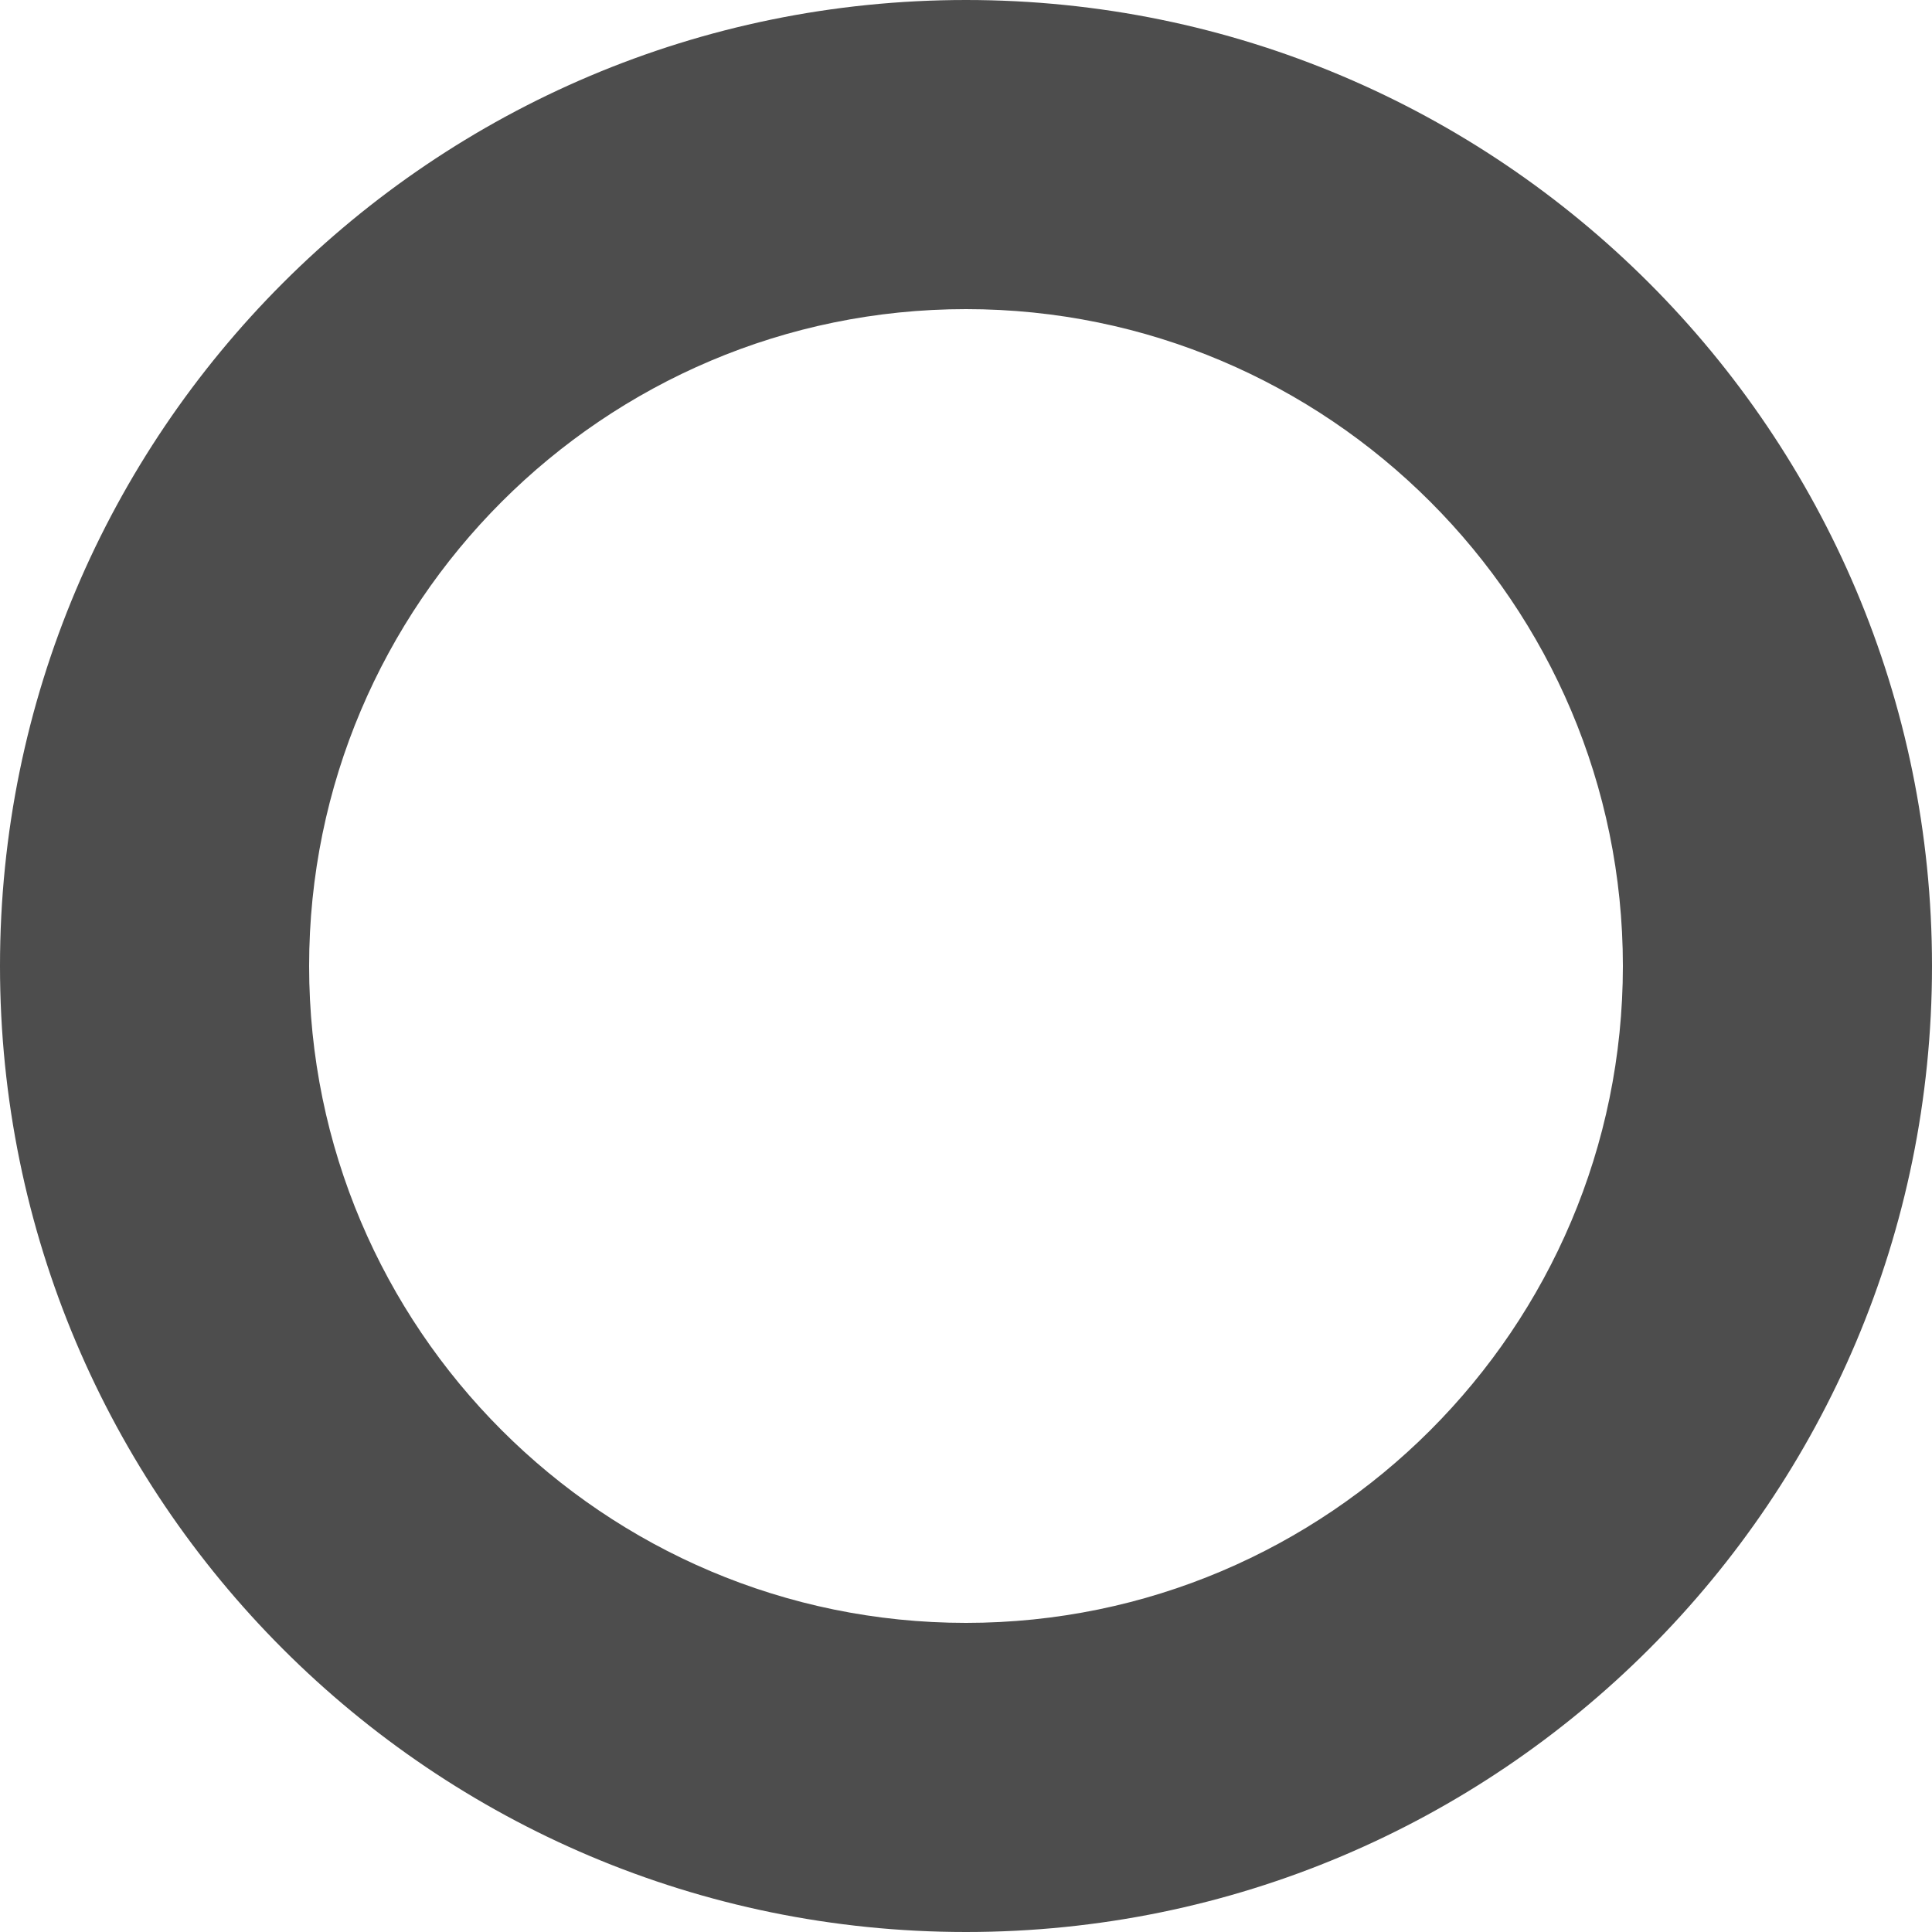
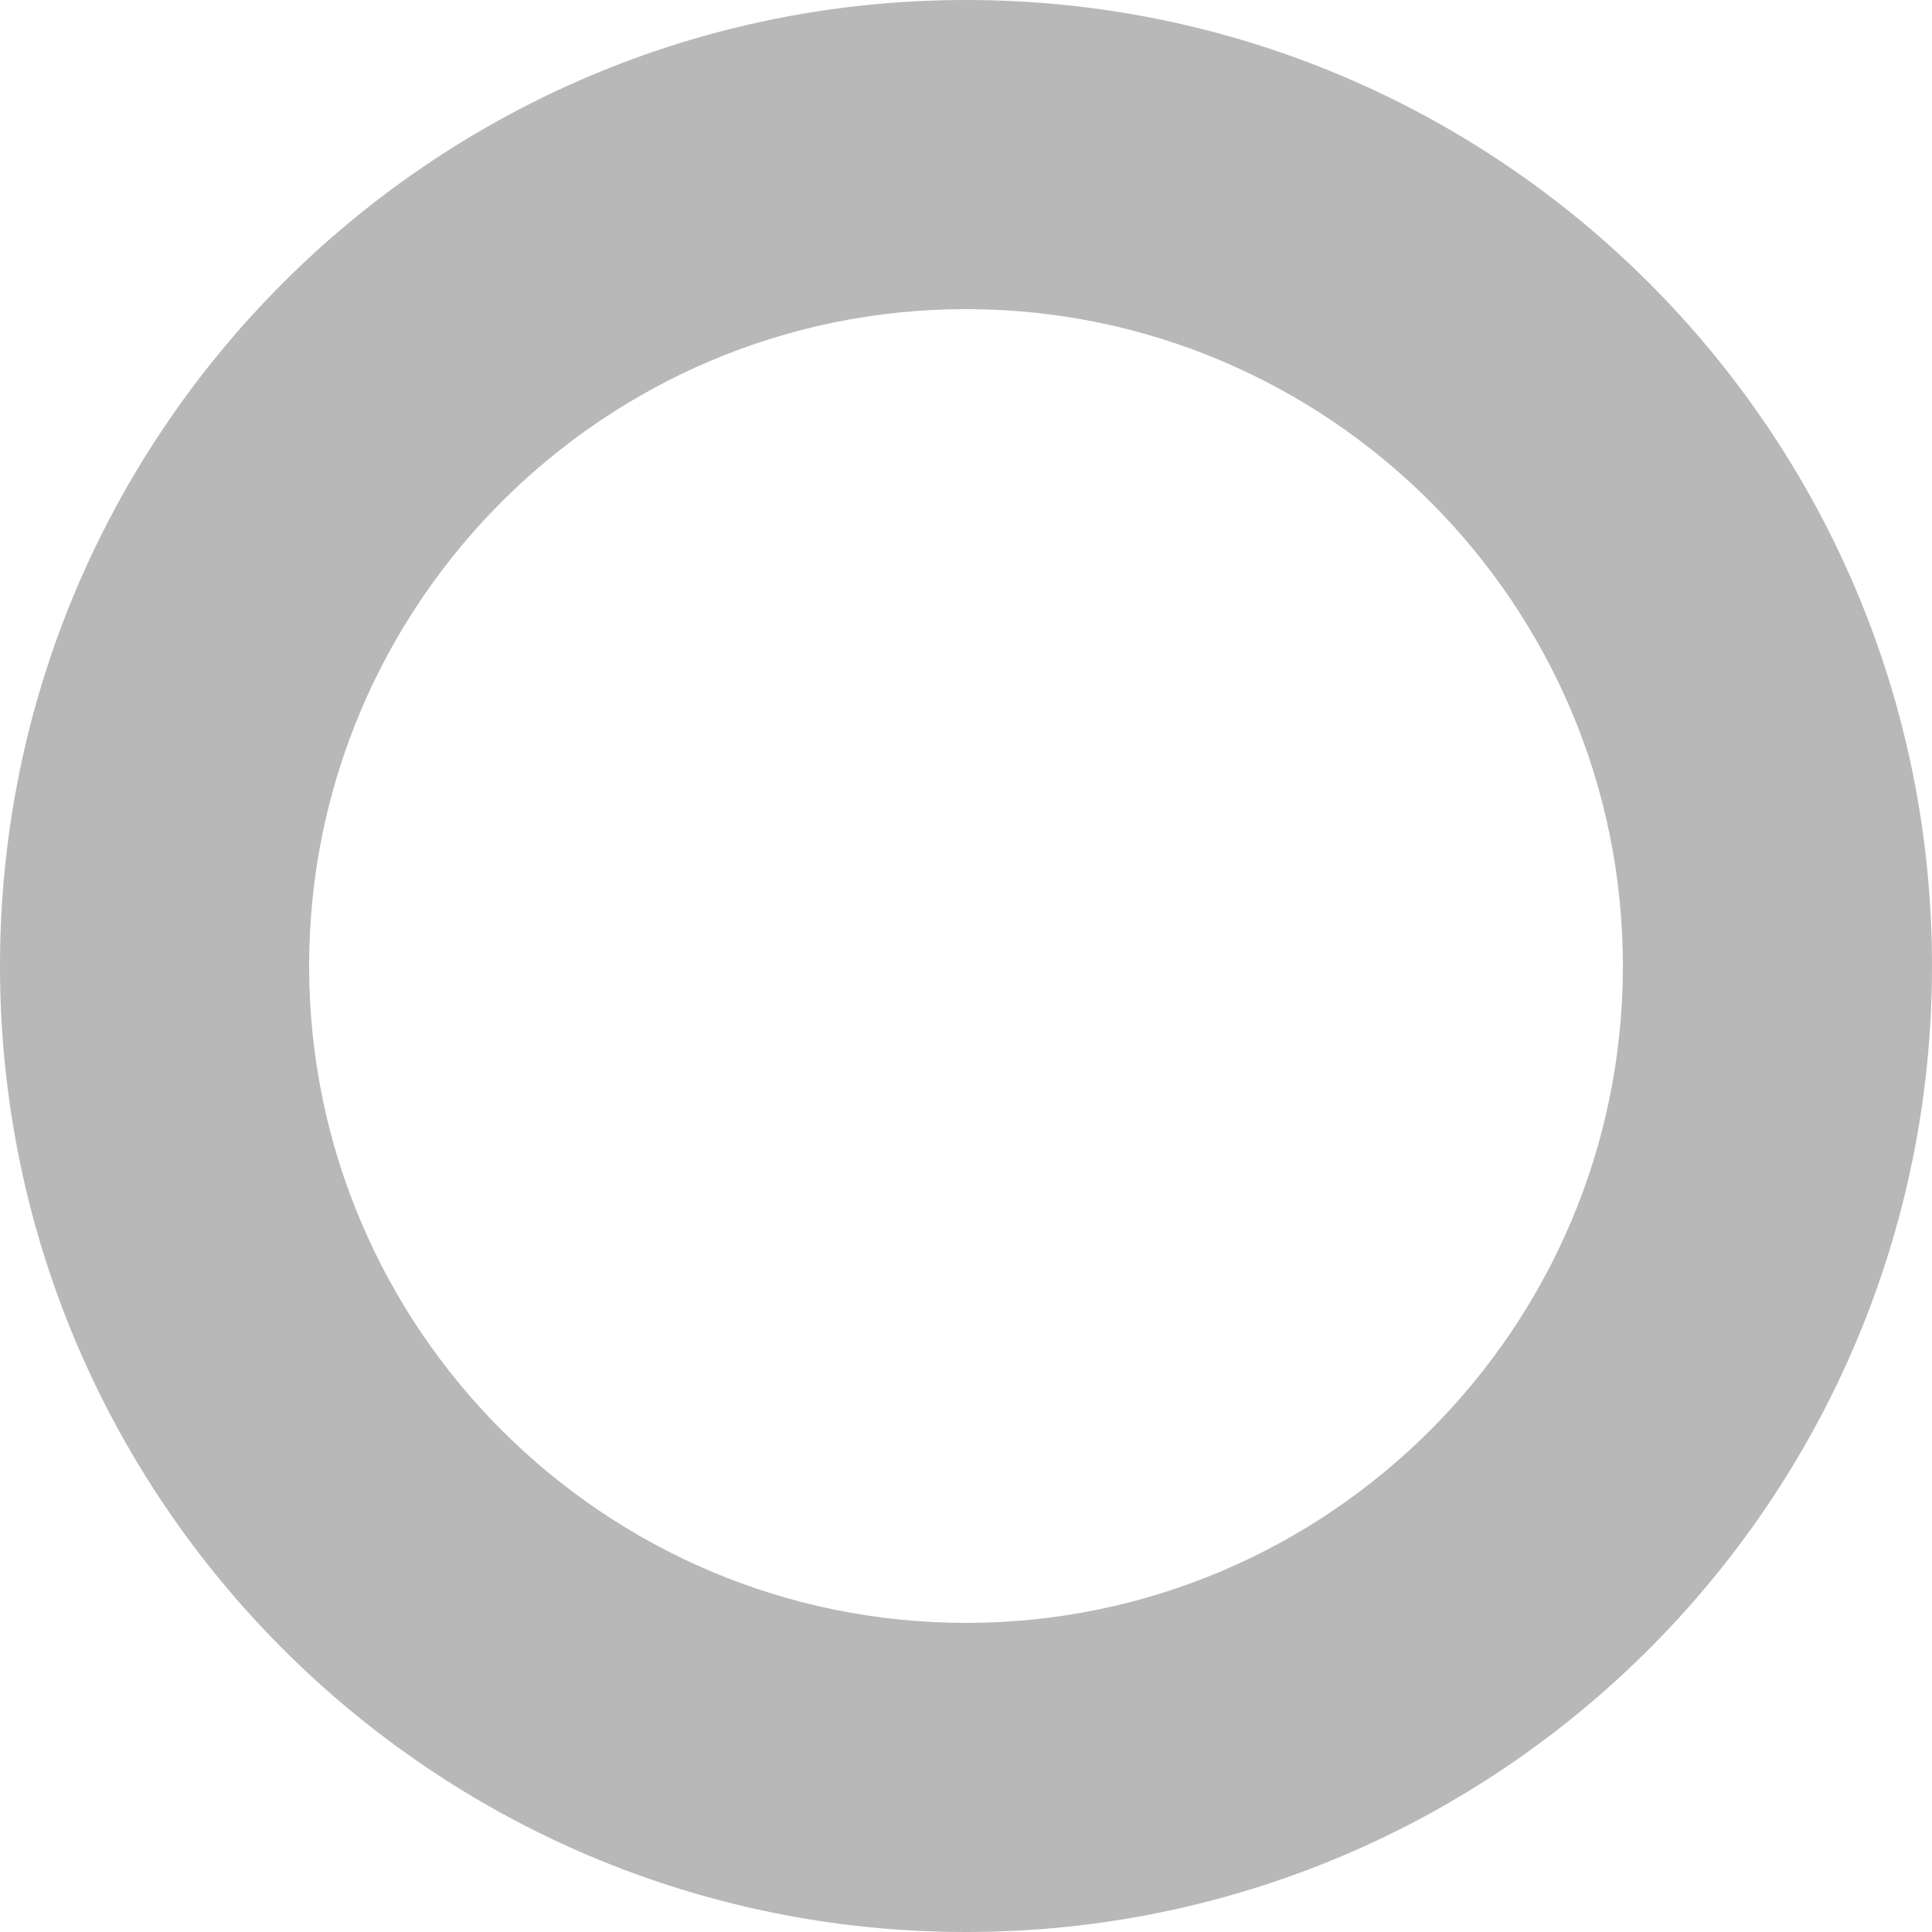
<svg xmlns="http://www.w3.org/2000/svg" width="25" height="25" viewBox="0 0 25 25">
-   <path fill="#4D4D4D" d="M12.5 4c4.687 0 8.5 3.813 8.5 8.5 0 4.687-3.813 8.5-8.5 8.5C7.813 21 4 17.187 4 12.5 4 7.813 7.813 4 12.5 4m0-4C5.597 0 0 5.597 0 12.5S5.597 25 12.5 25 25 19.403 25 12.5 19.403 0 12.5 0z" />
+   <path fill="#b8b8b8" d="M12.5 4c4.687 0 8.5 3.813 8.5 8.5 0 4.687-3.813 8.5-8.5 8.5C7.813 21 4 17.187 4 12.5 4 7.813 7.813 4 12.5 4m0-4C5.597 0 0 5.597 0 12.5S5.597 25 12.5 25 25 19.403 25 12.5 19.403 0 12.5 0z" />
</svg>
